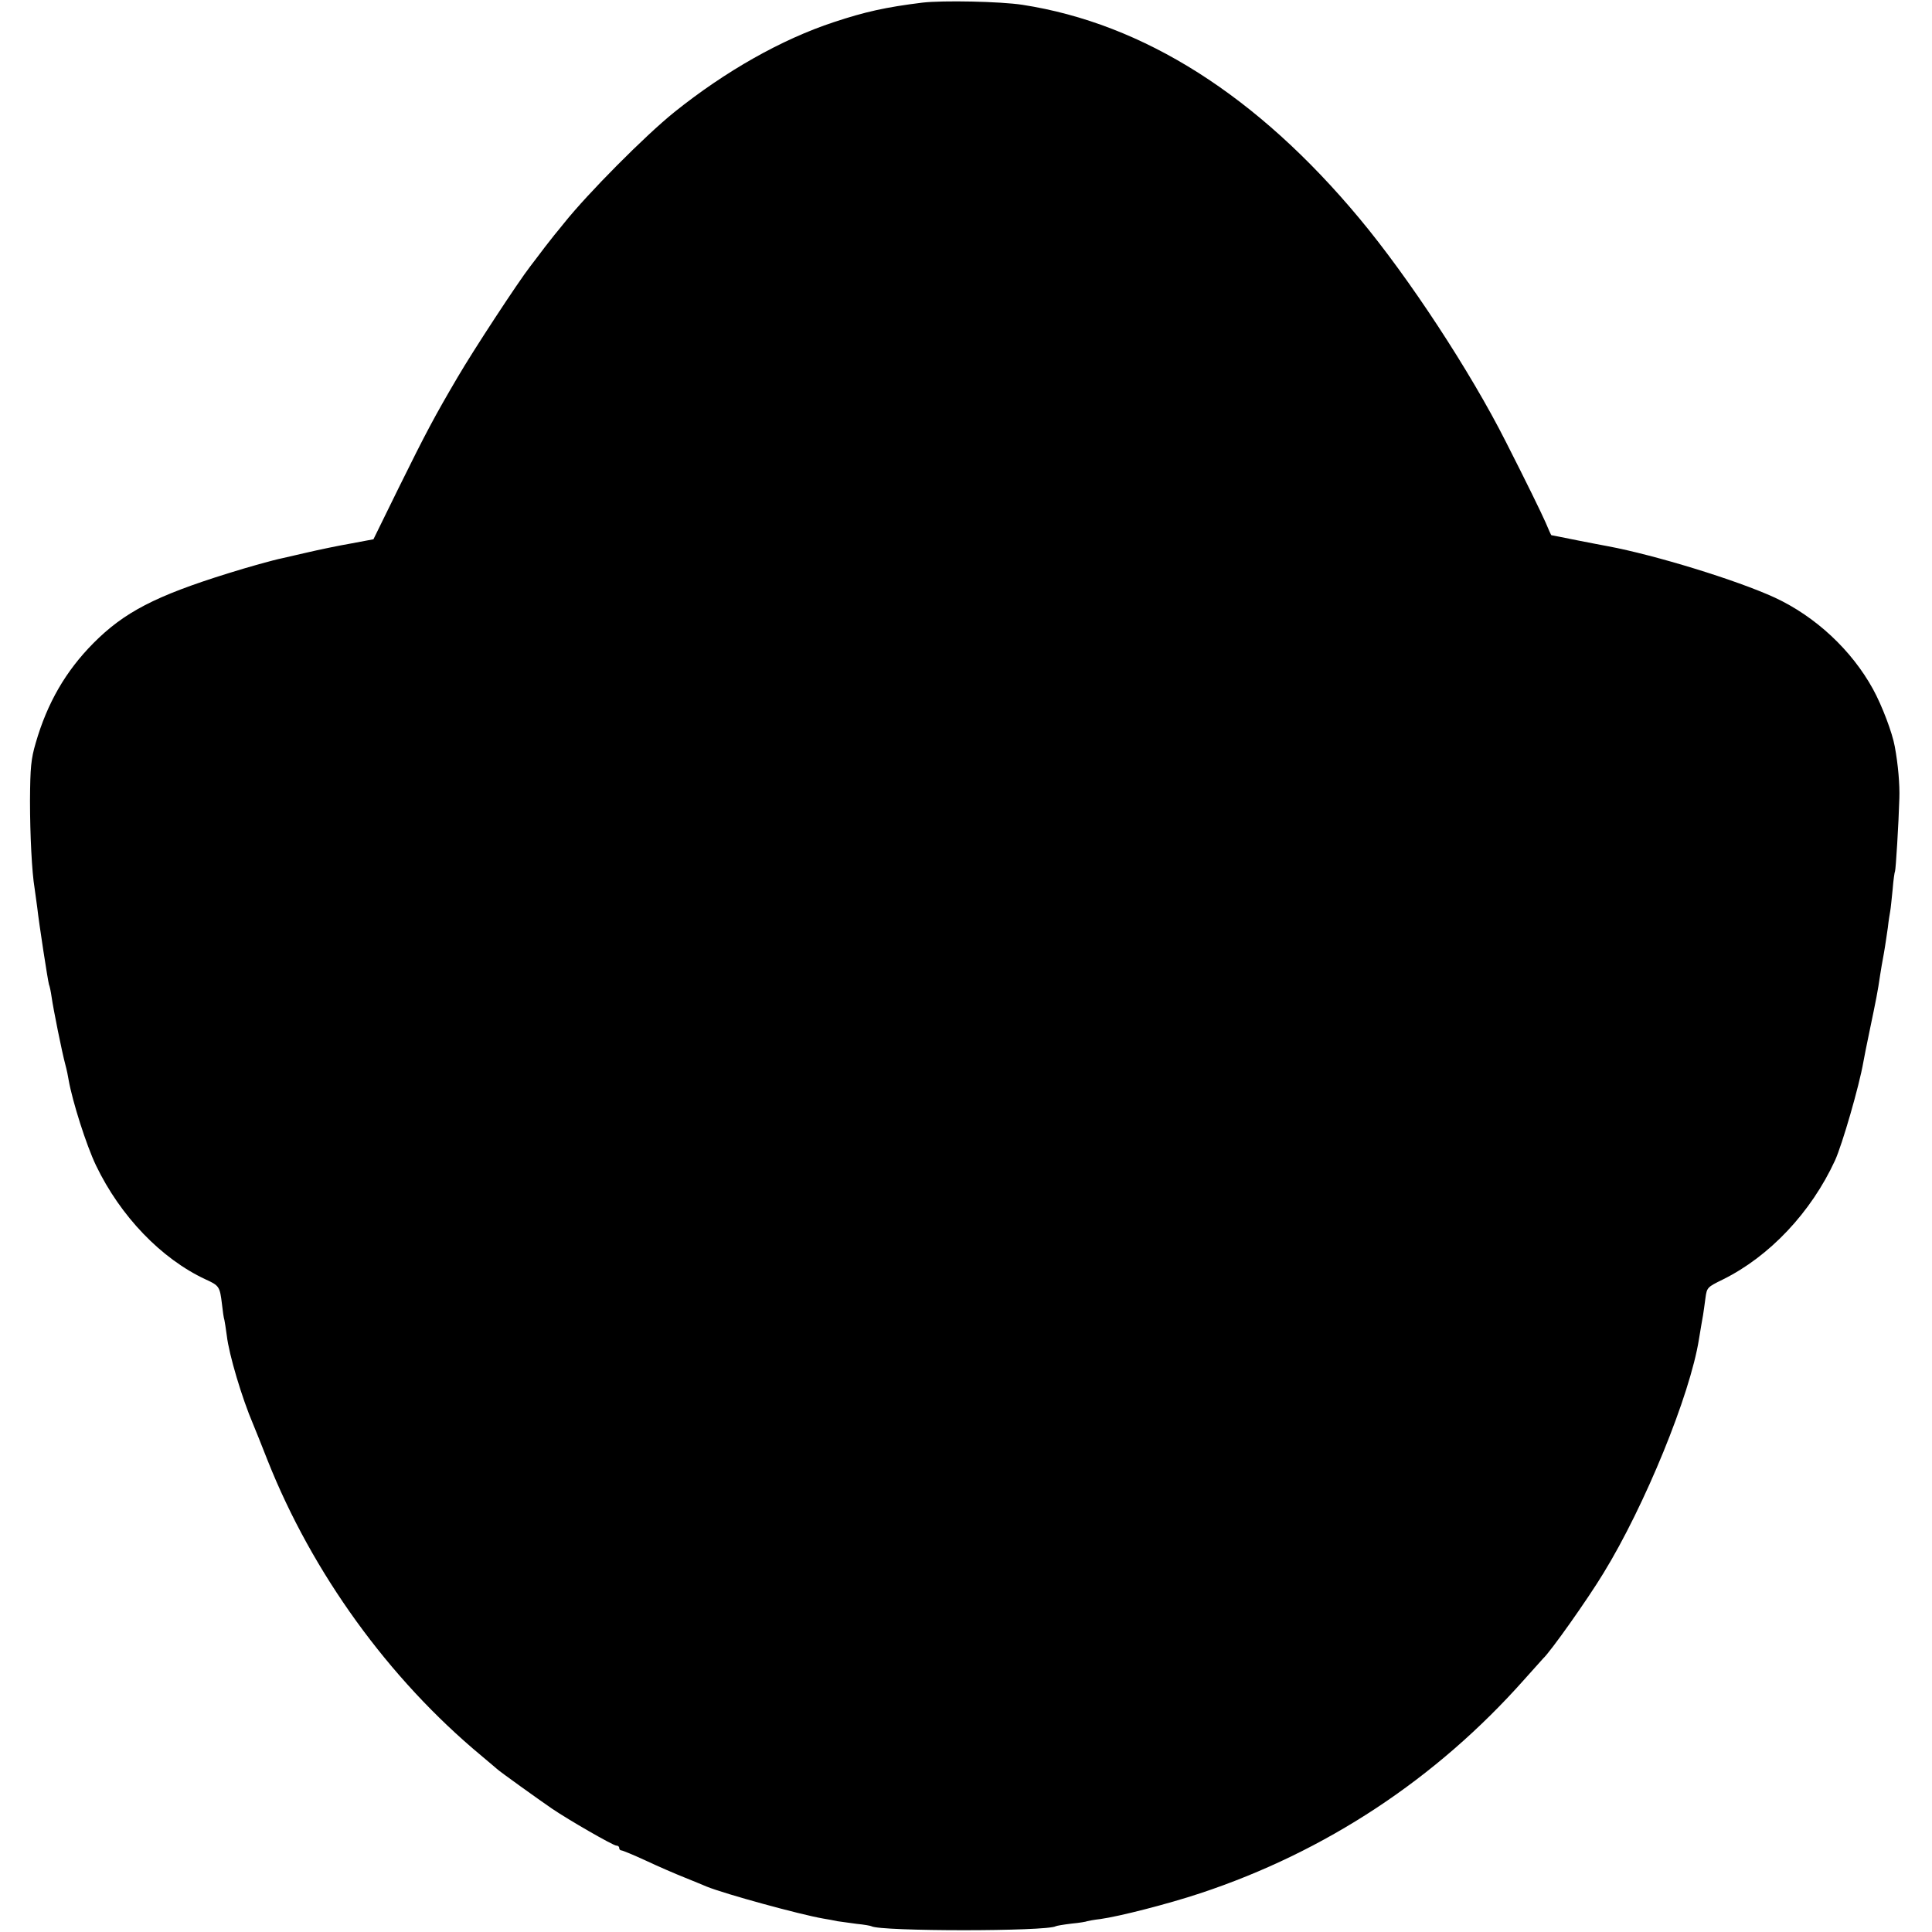
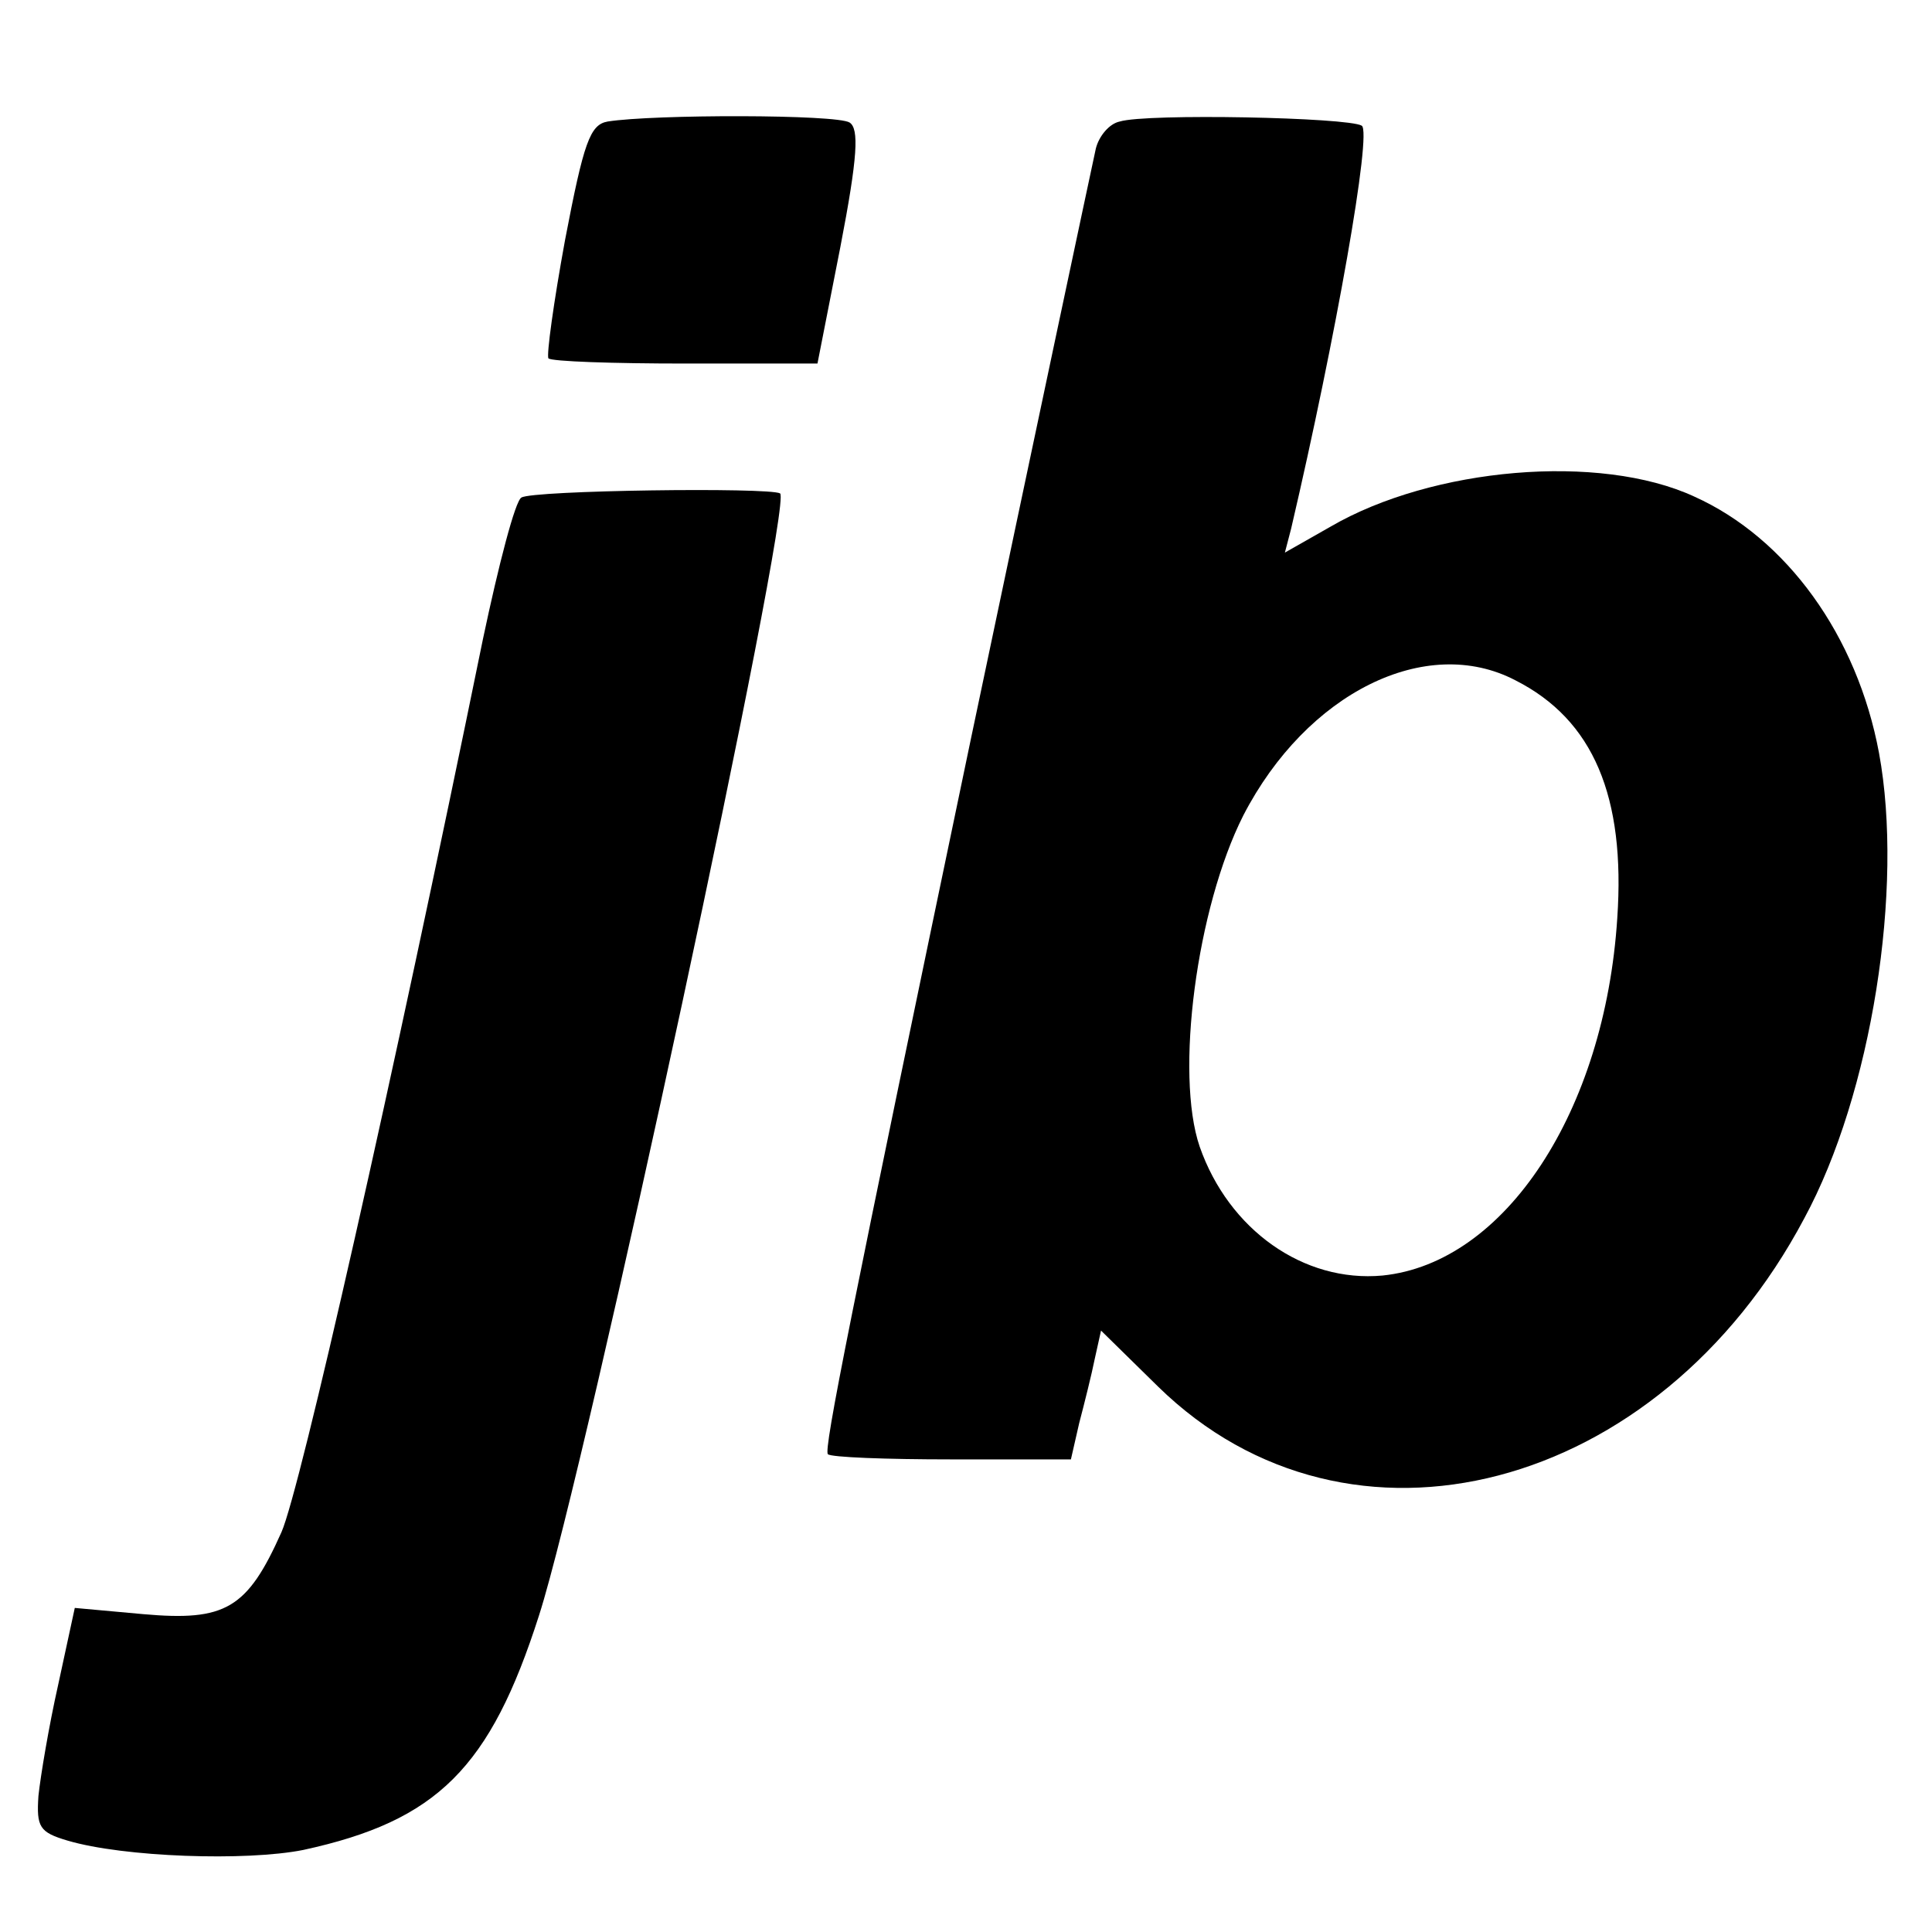
- <svg xmlns="http://www.w3.org/2000/svg" version="1.0" width="805pt" height="805pt" viewBox="0 0 805 805" preserveAspectRatio="xMidYMid meet">
-   <g transform="translate(0,805) scale(0.1,-0.1)" fill="#000000" stroke="none">
-     <path d="M3843 8039 c-153 -19 -238 -38 -368 -81 -219 -72 -453 -205 -665 -375 -123 -99 -362 -340 -460 -463 -14 -17 -32 -40 -40 -49 -8 -10 -26 -33 -40 -51 -14 -19 -41 -54 -60 -79 -52 -67 -238 -351 -304 -464 -94 -160 -132 -231 -244 -458 l-106 -216 -96 -18 c-52 -9 -133 -26 -180 -37 -47 -11 -92 -21 -100 -23 -44 -9 -147 -38 -230 -64 -302 -94 -433 -162 -561 -291 -115 -116 -192 -249 -240 -415 -20 -68 -23 -103 -24 -240 0 -145 8 -300 19 -365 2 -14 7 -50 11 -80 8 -72 44 -304 49 -322 3 -7 8 -30 11 -52 7 -50 43 -229 57 -281 6 -22 12 -51 14 -65 16 -90 73 -270 114 -356 102 -212 272 -389 457 -475 57 -26 59 -30 68 -104 3 -27 7 -57 10 -65 2 -8 6 -37 10 -65 9 -79 63 -260 110 -370 7 -16 34 -84 60 -150 186 -469 505 -910 890 -1230 33 -28 62 -52 65 -55 7 -8 176 -129 230 -166 69 -47 255 -154 268 -154 7 0 12 -4 12 -10 0 -5 4 -10 9 -10 5 0 51 -19 103 -43 51 -24 125 -56 163 -71 39 -16 79 -32 90 -37 77 -31 387 -116 485 -133 19 -3 46 -8 59 -11 13 -2 49 -7 80 -11 31 -3 59 -8 62 -10 38 -22 730 -22 768 0 3 2 33 7 66 11 32 3 62 8 65 10 3 1 28 6 55 9 79 11 279 62 415 107 523 173 984 477 1352 892 40 45 75 84 78 87 29 26 185 246 251 355 172 280 361 742 398 975 7 41 14 86 17 100 2 14 7 46 10 71 6 45 8 46 73 78 194 96 367 279 467 496 30 66 101 311 118 410 3 17 14 73 25 125 29 139 35 169 45 238 2 15 9 54 15 87 6 33 13 83 17 110 3 28 8 58 10 69 2 10 6 51 10 90 3 39 8 73 10 76 3 6 15 198 18 304 2 55 -5 140 -19 215 -10 57 -53 171 -91 240 -89 162 -239 302 -409 381 -159 73 -498 177 -695 214 -14 2 -72 14 -130 25 -58 12 -106 21 -106 21 -1 0 -12 24 -24 53 -19 43 -82 172 -166 337 -148 293 -404 683 -609 929 -426 512 -900 813 -1405 891 -91 14 -332 19 -417 9z" />
+ <svg xmlns="http://www.w3.org/2000/svg" version="1.0" width="186pt" height="186pt" viewBox="0 0 186 186" preserveAspectRatio="xMidYMid meet">
+   <g transform="translate(0,186) scale(0.1,-0.1)" fill="#000000" stroke="none">
+     <path d="M585 1743 c-17 -3 -23 -20 -41 -114 -11 -60 -18 -111 -16 -114 3 -3 62 -5 132 -5 l127 0 22 112 c17 88 18 114 9 120 -12 8 -189 8 -233 1z" />
+     <path d="M1078 1743 c-10 -2 -20 -14 -23 -26 -5 -23 -59 -277 -120 -567 -117 -560 -142 -685 -138 -690 3 -3 56 -5 119 -5 l115 0 8 35 c5 19 12 47 15 62 l6 27 55 -54 c184 -180 482 -102 622 162 65 120 96 318 72 448 -21 113 -89 207 -178 247 -91 42 -252 28 -350 -29 l-44 -25 6 23 c43 184 78 382 68 388 -13 8 -207 12 -233 4z m381 -538 c75 -38 106 -112 98 -229 -12 -186 -108 -332 -226 -344 -76 -7 -148 44 -176 124 -24 70 -3 230 42 319 61 118 176 175 262 130z" />
+     <path d="M502 1381 c-6 -3 -22 -65 -37 -136 -88 -431 -176 -819 -194 -860 -33 -74 -54 -86 -133 -79 l-66 6 -16 -74 c-9 -40 -17 -88 -19 -107 -2 -30 1 -35 28 -43 54 -16 172 -20 227 -9 129 28 180 79 227 226 45 140 245 1071 232 1080 -11 6 -238 3 -249 -4z" />
  </g>
</svg>
